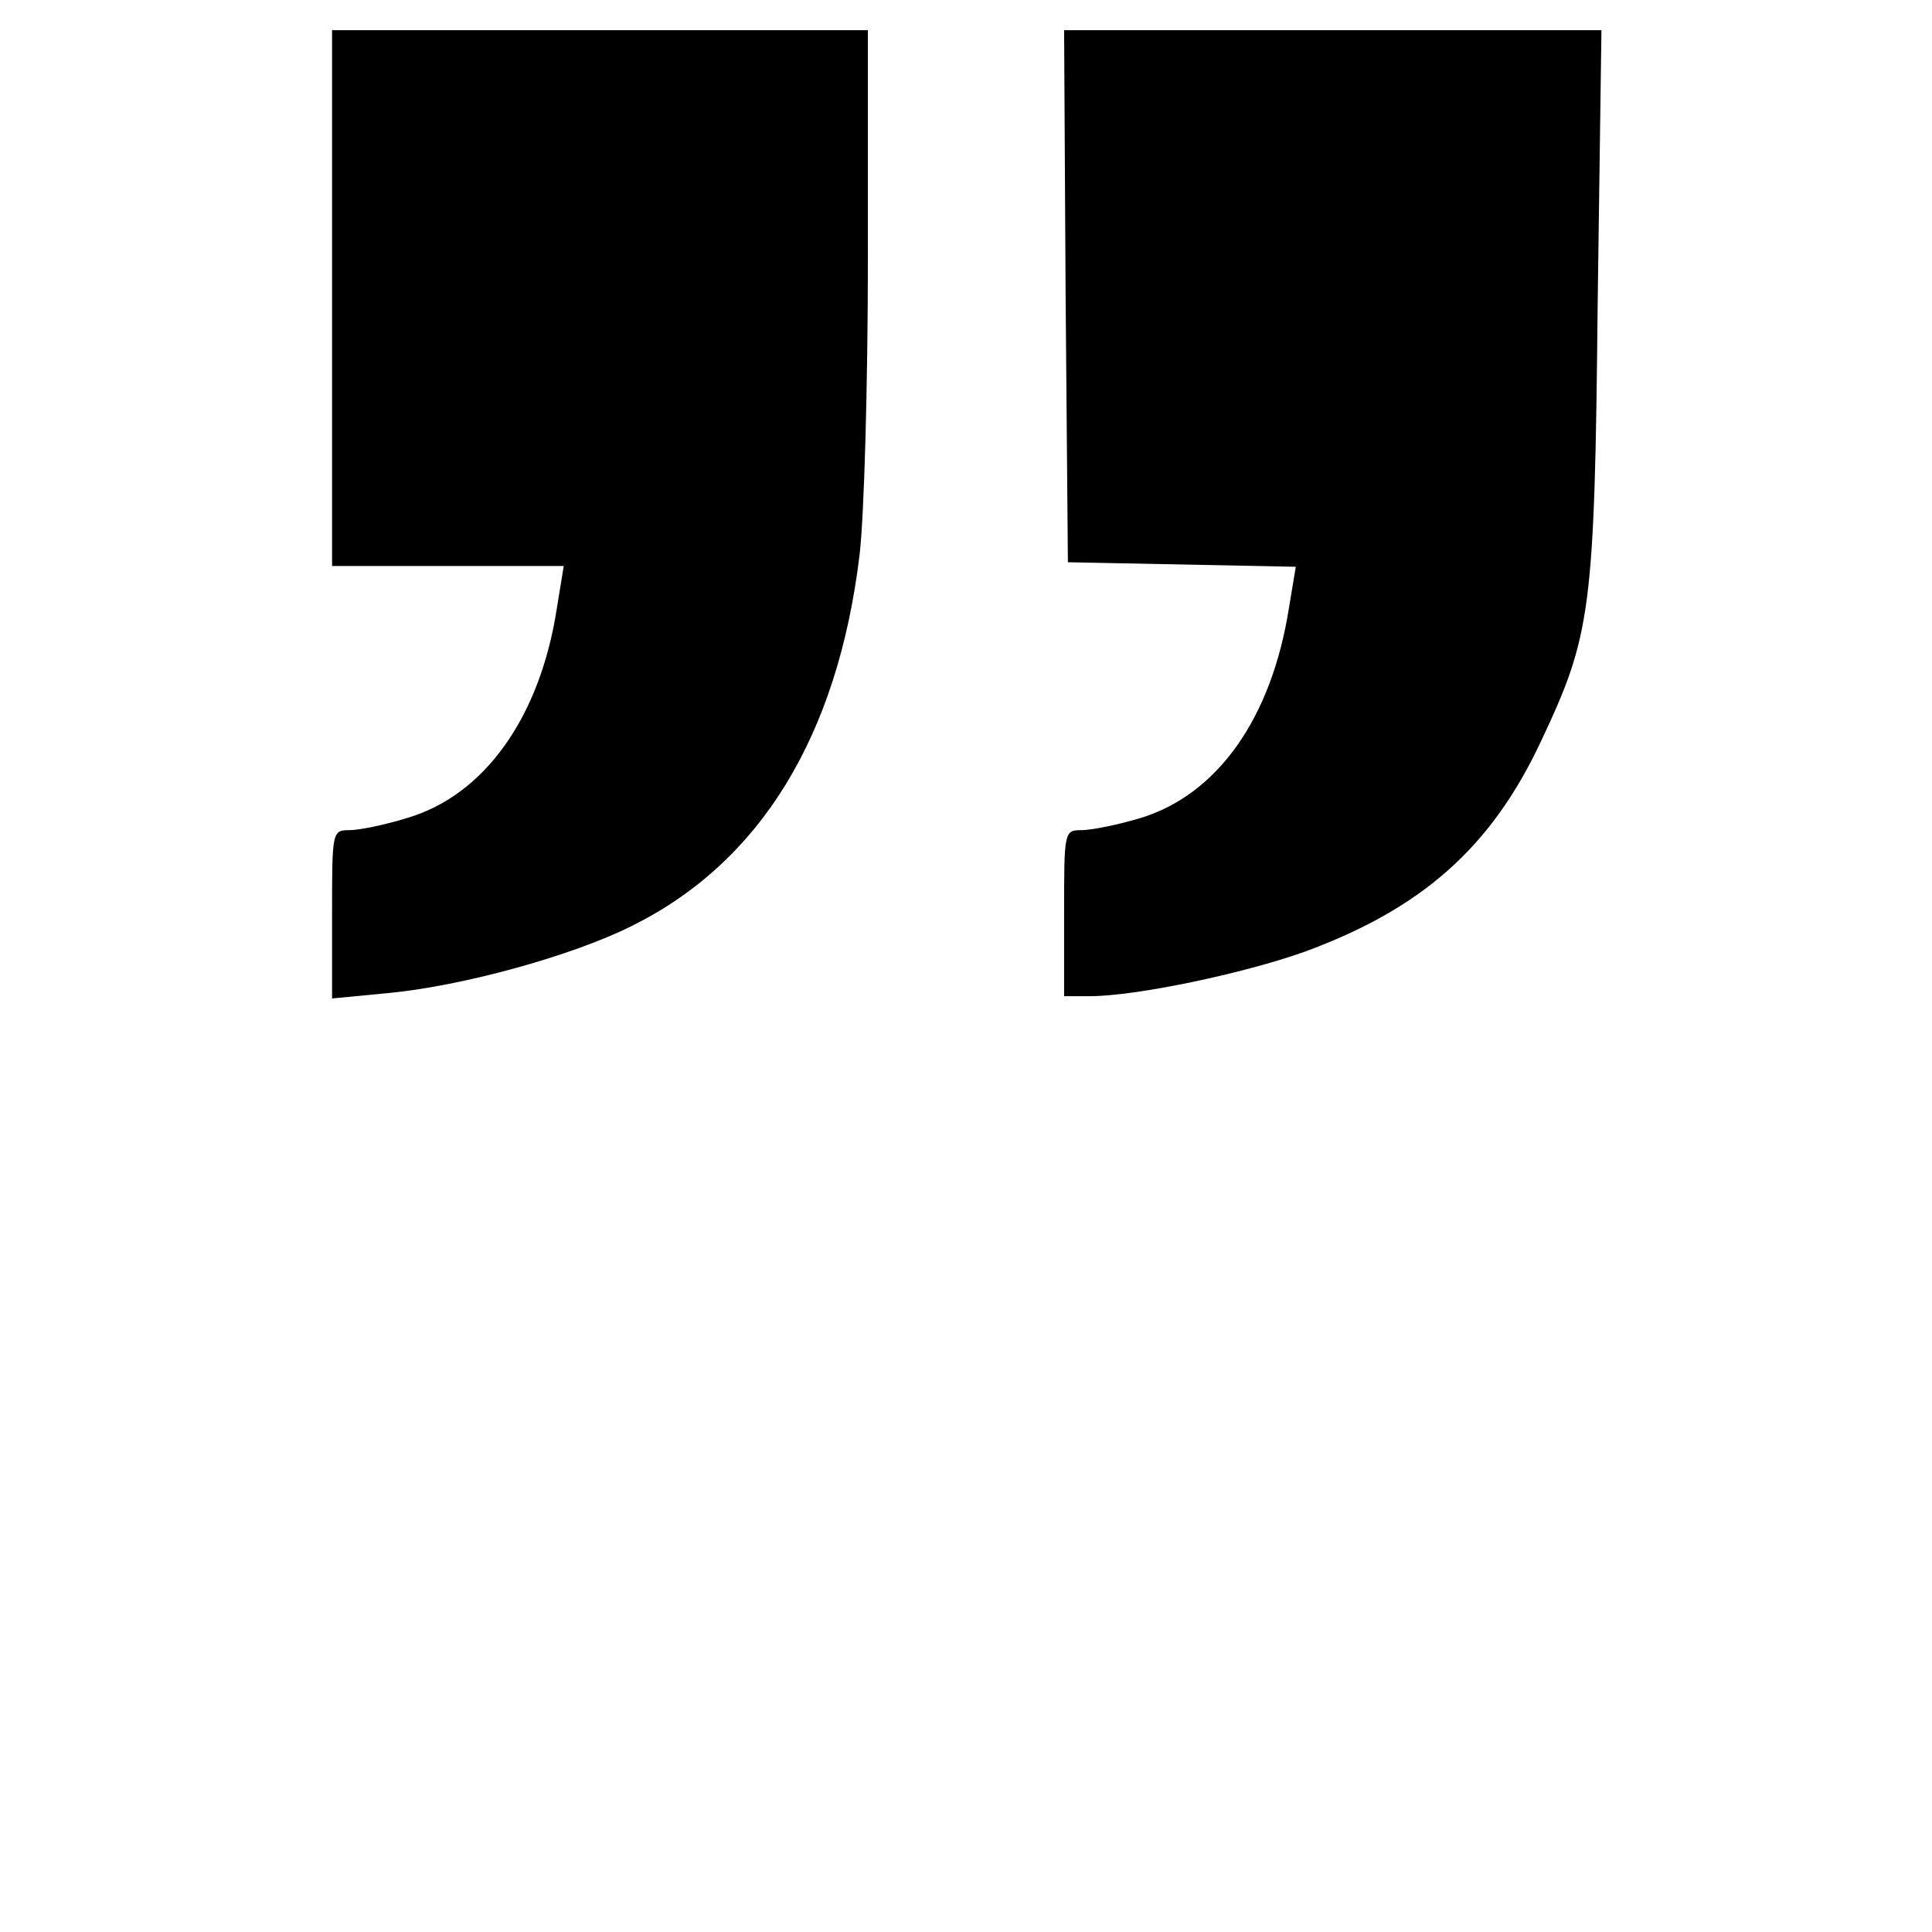
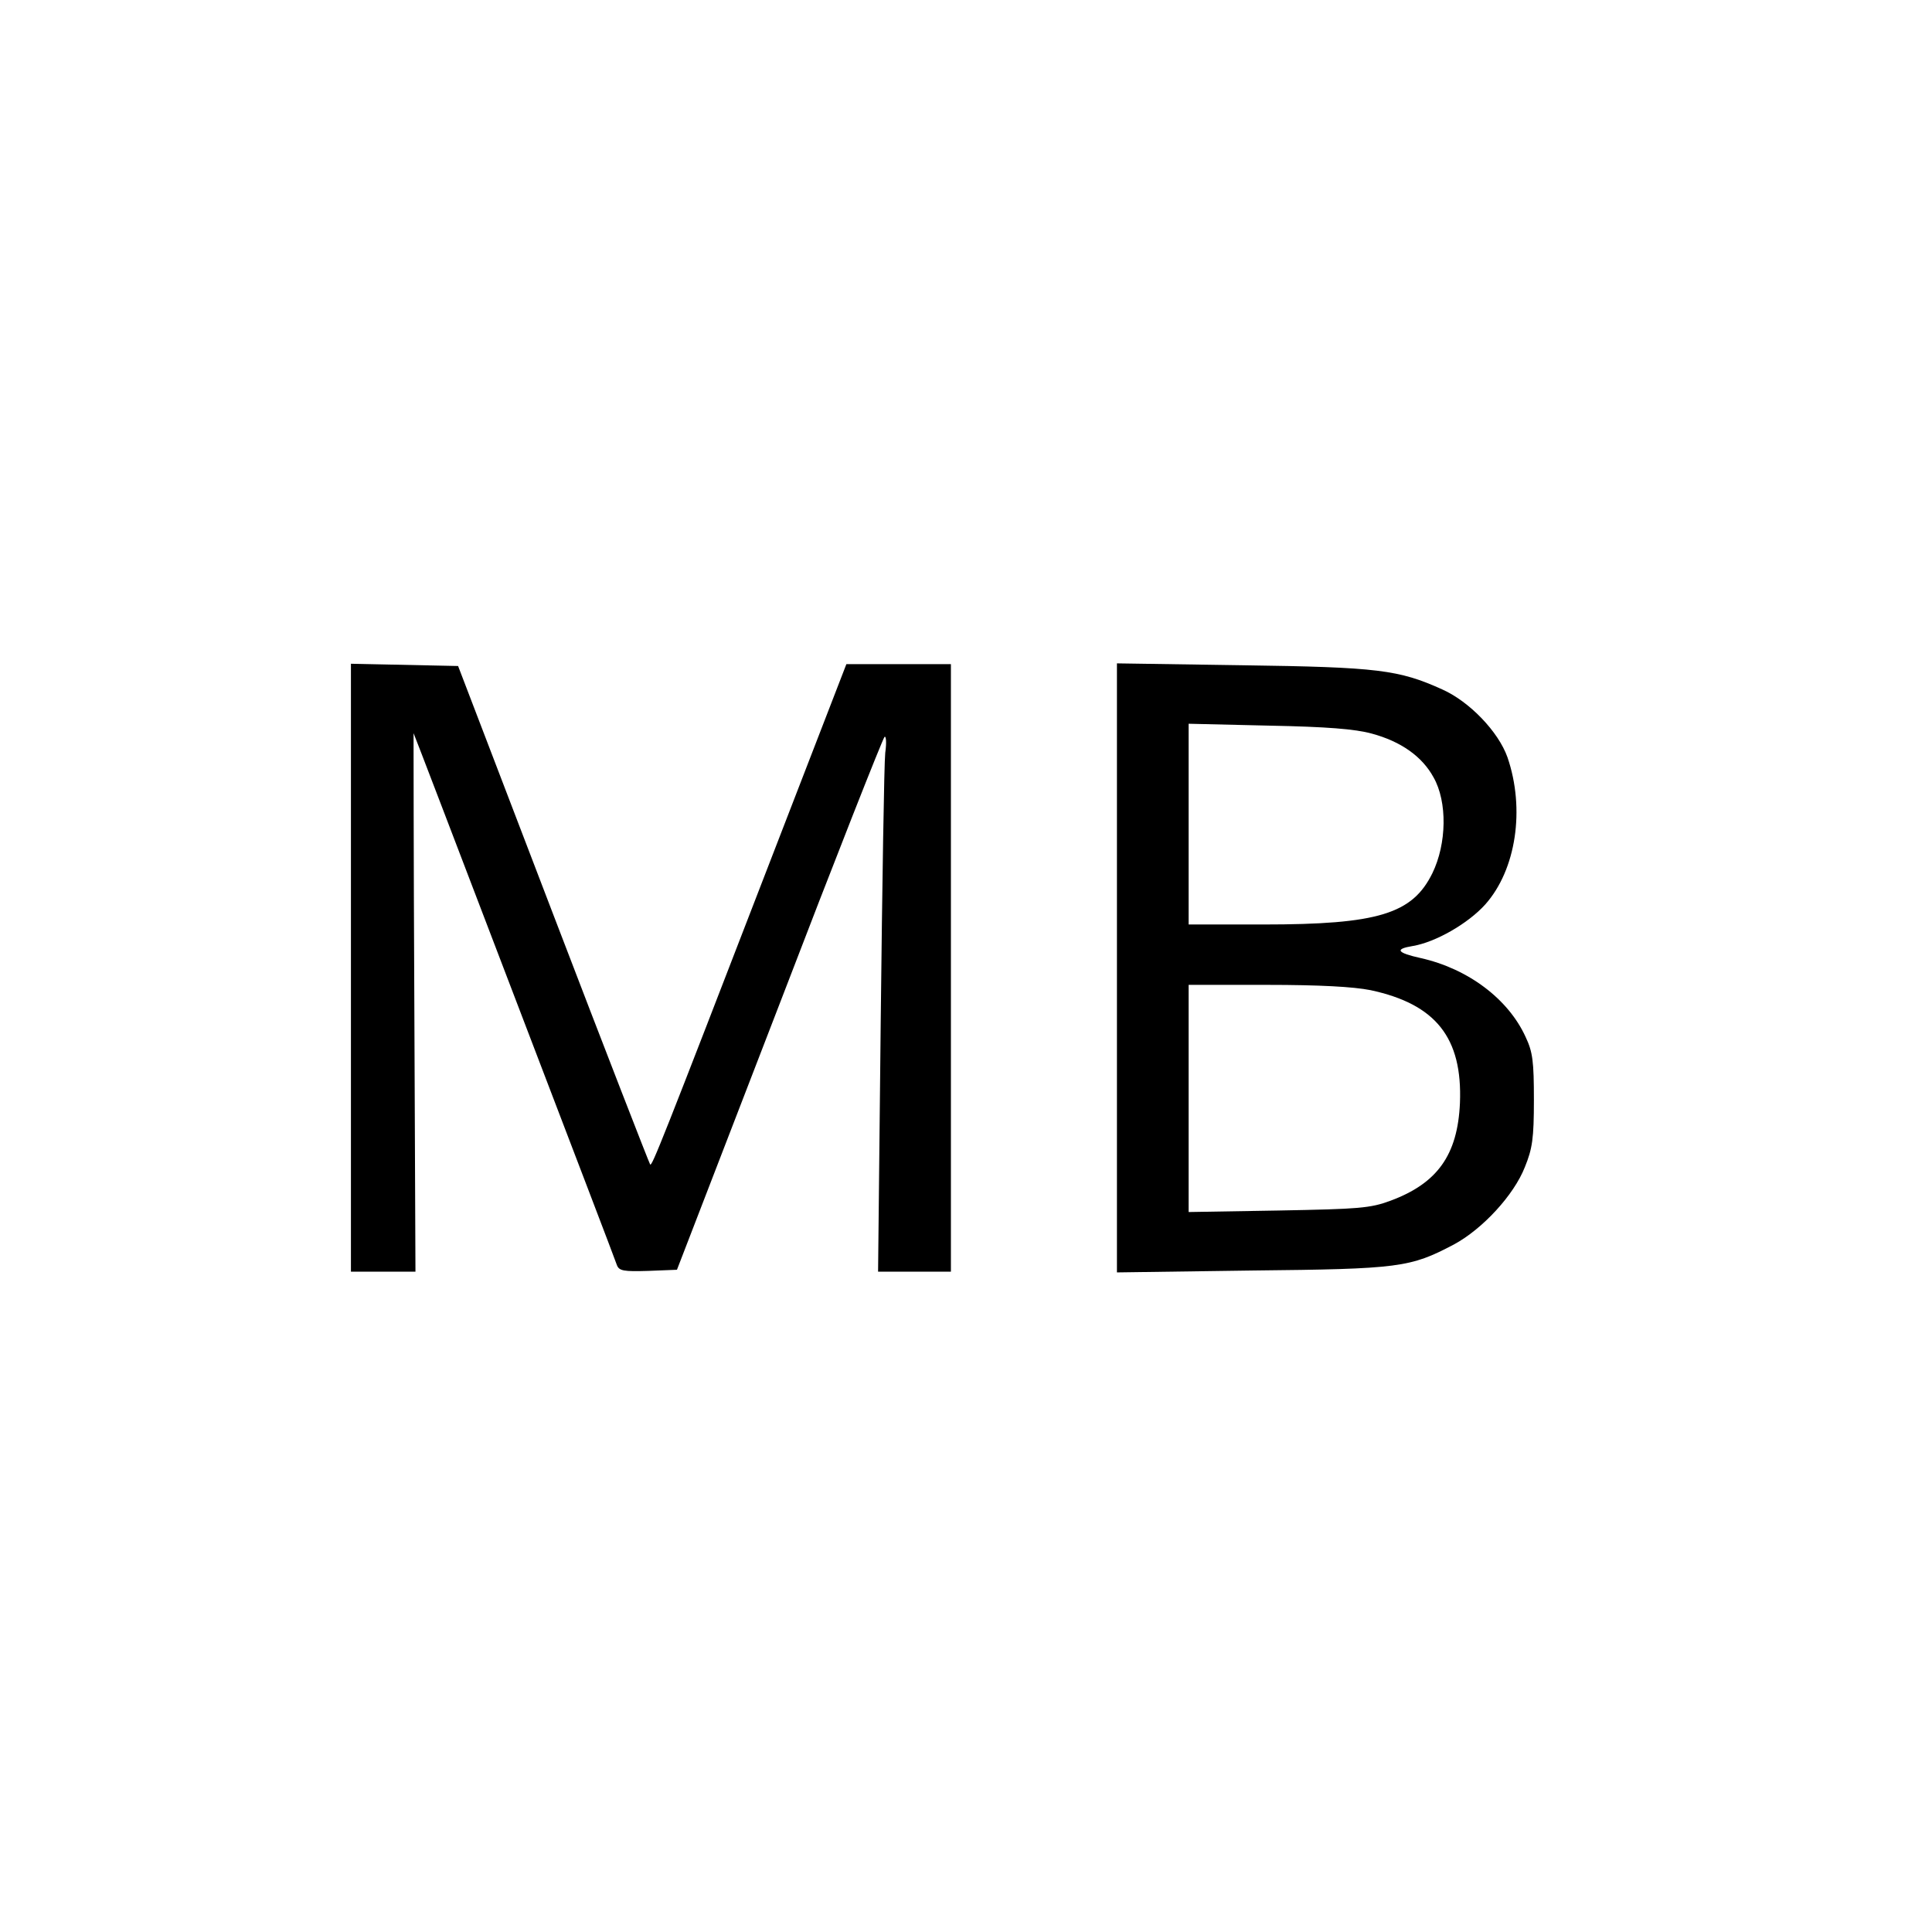
- <svg xmlns="http://www.w3.org/2000/svg" version="1.0" width="256pt" height="256pt" viewBox="0 0 256 256" preserveAspectRatio="xMidYMid meet">
-   <g transform="translate(0,256) scale(0.1,-0.1)" fill="#000000" stroke="none">
-     <path d="M440 2165 l0 -355 153 0 154 0 -9 -55 c-22 -145 -96 -249 -199 -279 -29 -9 -63 -16 -76 -16 -23 0 -23 -2 -23 -111 l0 -112 73 7 c98 9 244 49 324 89 170 84 273 251 302 492 6 50 11 226 11 393 l0 302 -355 0 -355 0 0 -355z" />
-     <path d="M1412 2168 l3 -353 151 -3 151 -3 -9 -54 c-23 -147 -95 -248 -197 -279 -30 -9 -65 -16 -78 -16 -23 0 -23 -2 -23 -110 l0 -110 34 0 c61 0 204 30 285 59 155 57 247 138 313 279 66 140 71 172 75 580 l5 362 -356 0 -356 0 2 -352z" />
+ <svg xmlns="http://www.w3.org/2000/svg" version="1.0" width="512pt" height="512pt" viewBox="0 0 512 512" preserveAspectRatio="xMidYMid meet">
+   <g transform="translate(0,512) scale(0.1,-0.1)" fill="#000000" stroke="none">
+     <path d="M930 2555 l0 -805 86 0 85 0 -3 714 c-2 393 -2 714 -2 713 1 -1 121 -315 267 -697 146 -382 269 -703 272 -713 6 -15 18 -17 83 -15 l76 3 271 702 c148 386 274 705 279 710 4 4 6 -14 2 -42 -3 -27 -8 -348 -12 -712 l-7 -663 97 0 96 0 0 805 0 805 -139 0 -138 0 -198 -512 c-295 -764 -317 -819 -322 -814 -2 2 -118 300 -257 663 l-252 658 -142 3 -142 3 0 -806z" />
+     <path d="M2960 2555 l0 -807 358 5 c392 4 419 8 535 69 76 41 159 131 188 205 20 49 24 76 24 178 0 102 -3 127 -22 167 -46 101 -153 181 -278 209 -63 14 -70 24 -21 32 60 10 146 59 192 110 82 92 106 253 59 390 -24 68 -101 148 -173 180 -115 52 -170 59 -529 64 l-333 5 0 -807z m675 621 c78 -21 134 -61 164 -116 37 -65 35 -176 -3 -254 -53 -108 -144 -136 -448 -136 l-198 0 0 266 0 266 213 -5 c154 -3 228 -9 272 -21z m-3 -680 c173 -37 244 -126 237 -299 -6 -138 -60 -213 -184 -259 -54 -20 -83 -22 -297 -26 l-238 -4 0 301 0 301 208 0 c139 0 229 -5 274 -14z" />
  </g>
</svg>
